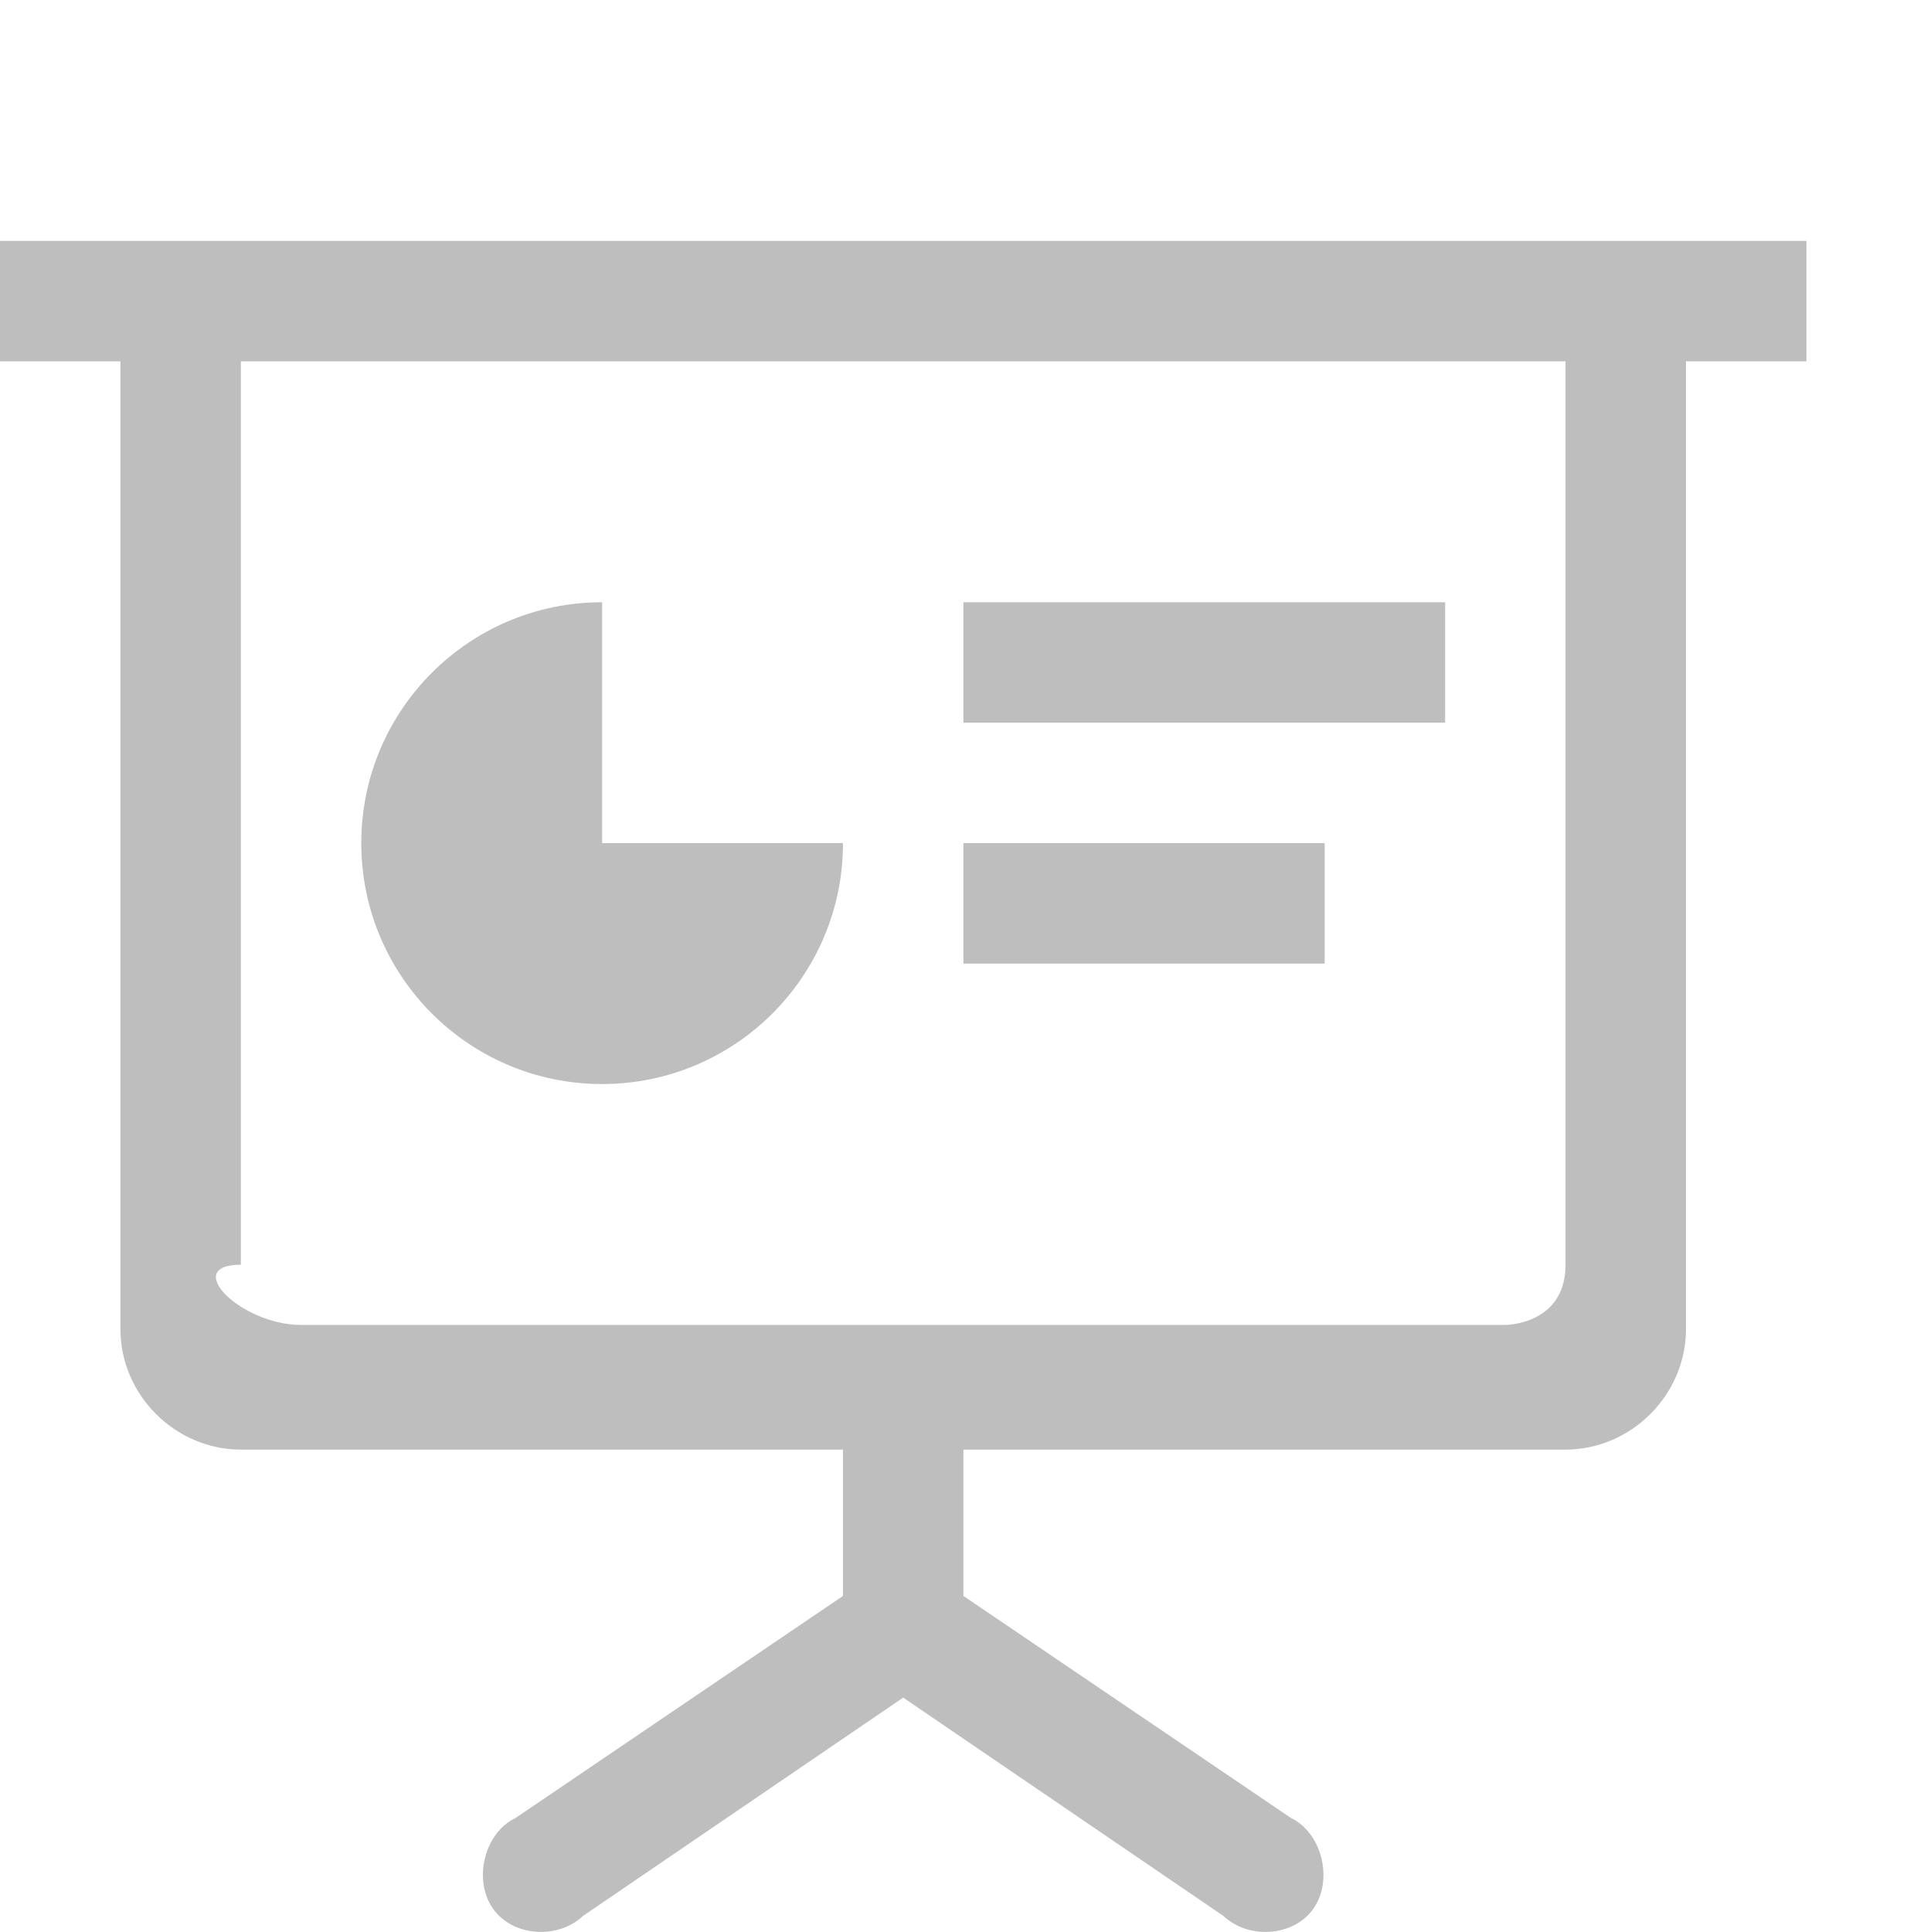
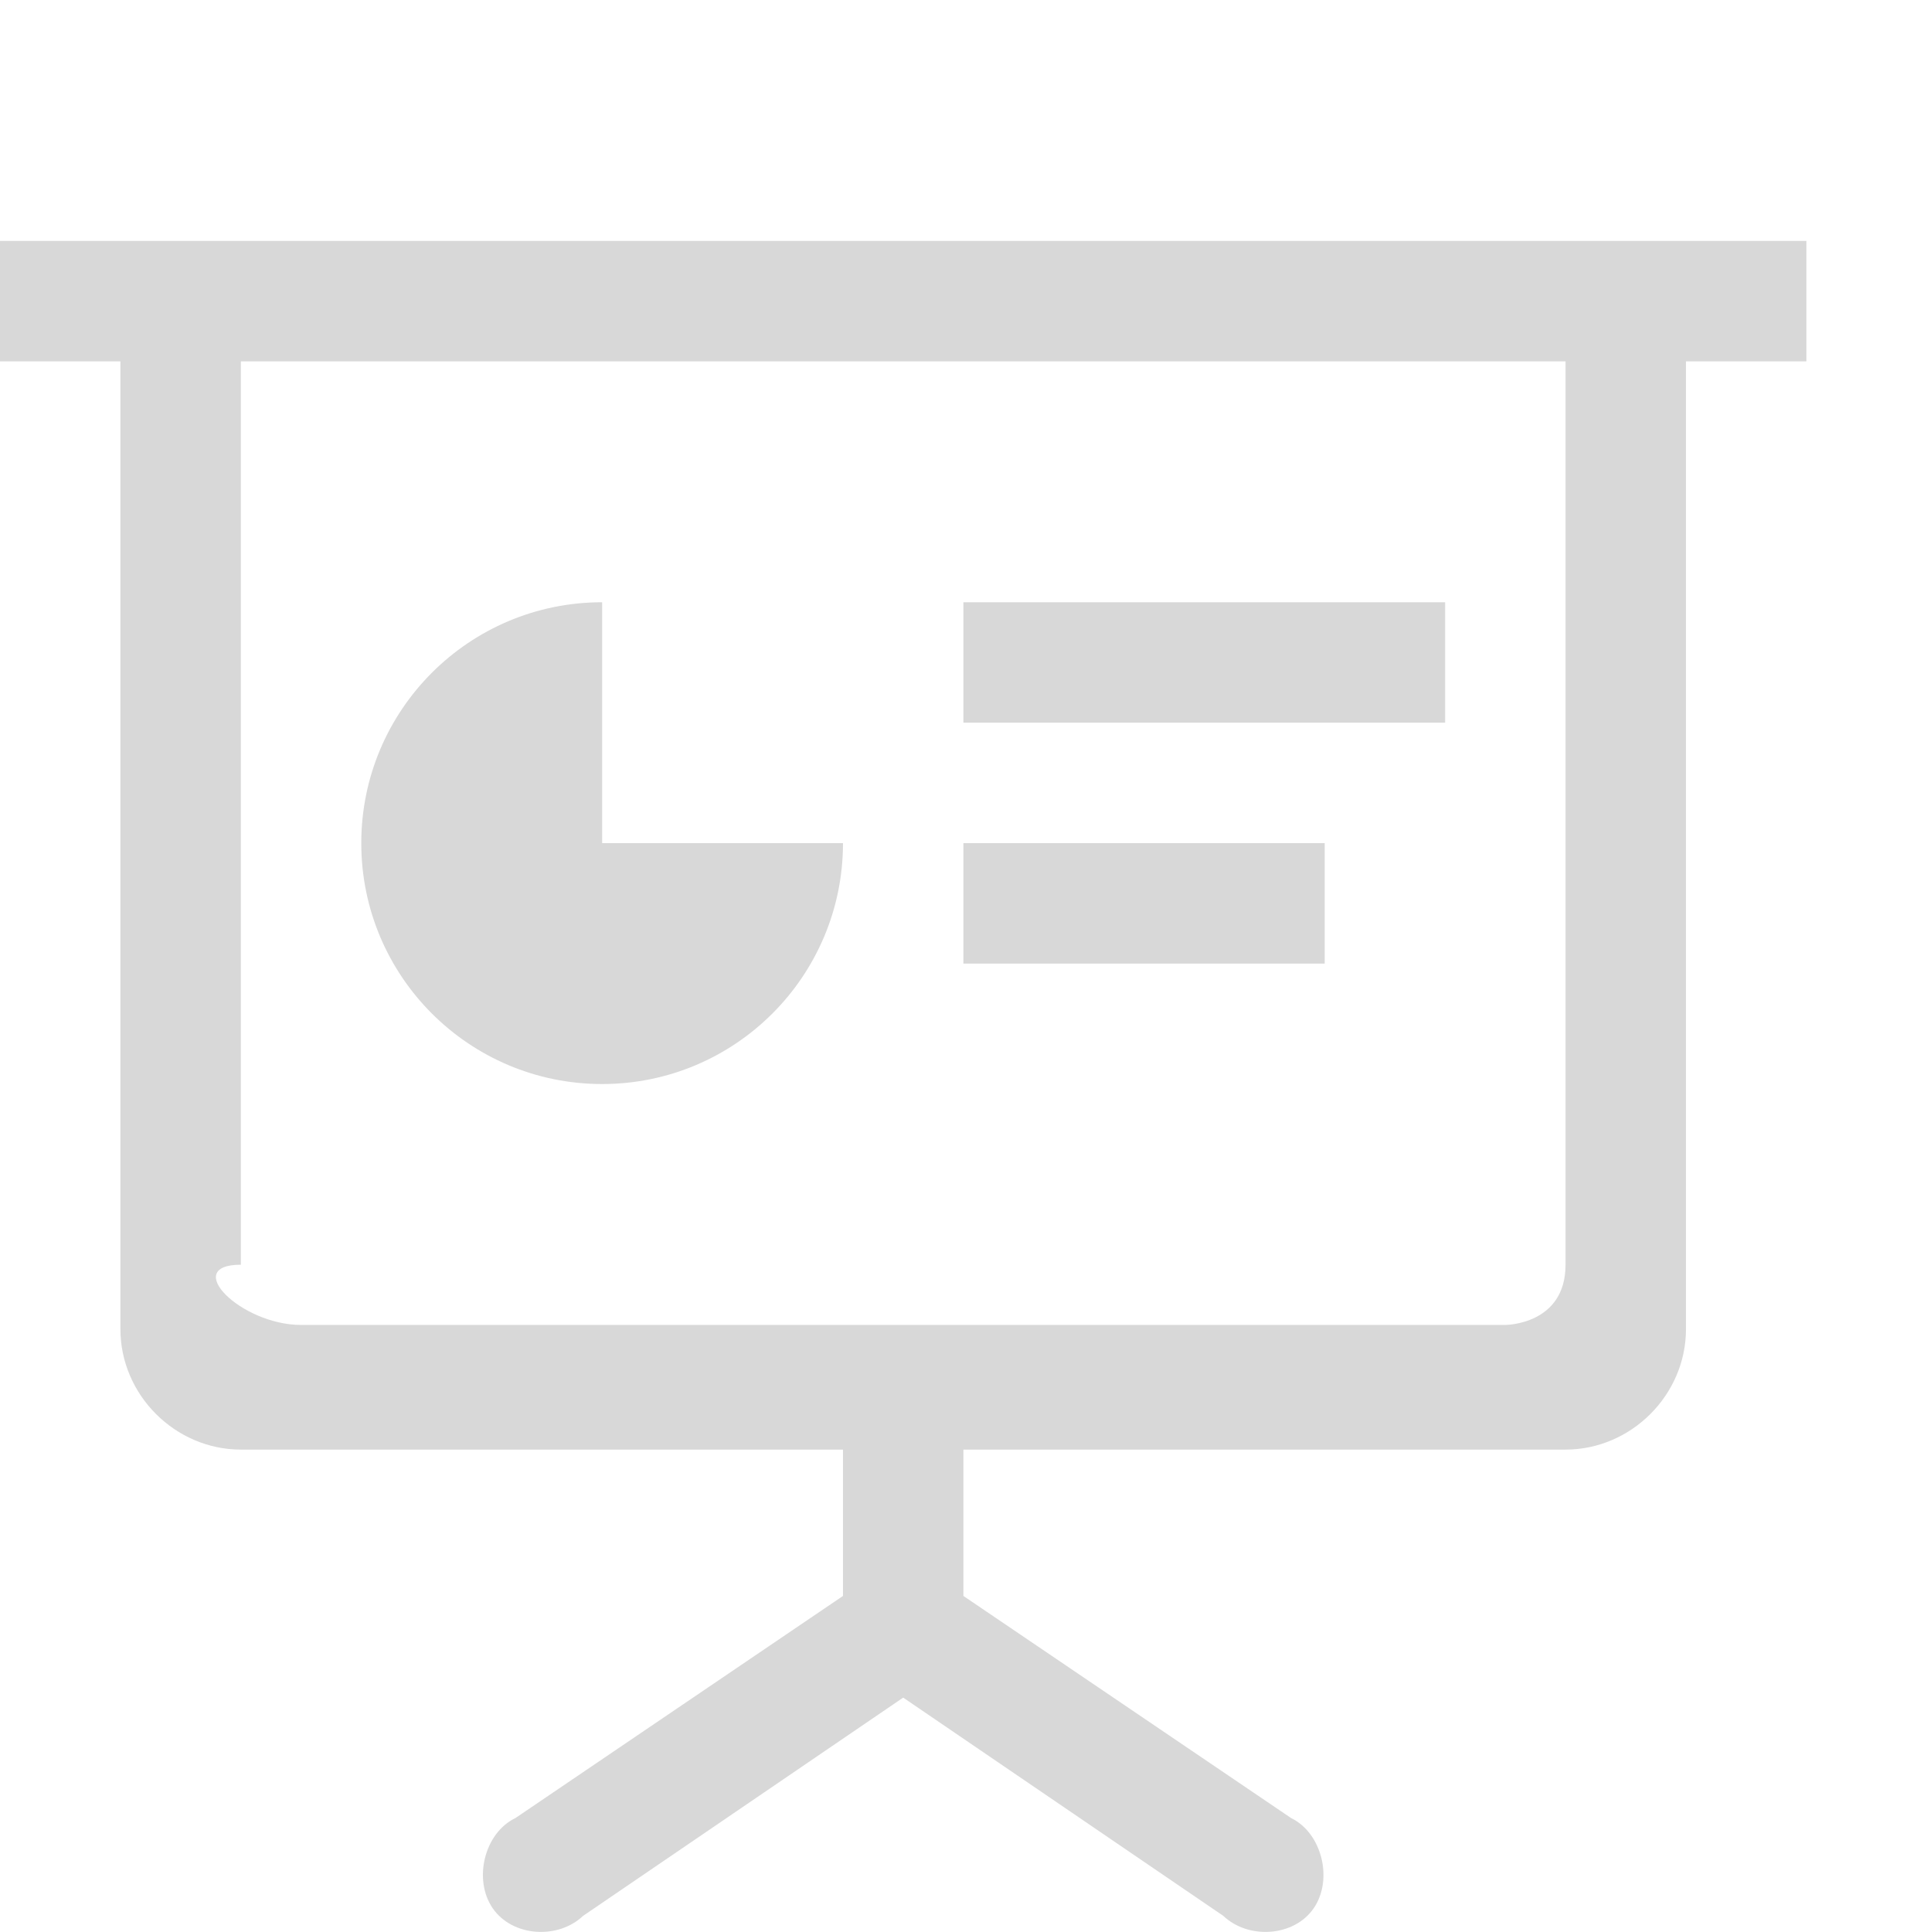
<svg xmlns="http://www.w3.org/2000/svg" height="16.04" width="16" version="1.1">
-   <path d="M0 2v1h1v8.035c0 .546.455 1 1 1h5v1.215l-2.72 1.844c-.26.125-.352.513-.188.75.164.236.541.26.75.062L7.5 14.094l2.658 1.812c.209.198.587.174.75-.062.164-.237.071-.625-.187-.75L8 13.25v-1.215h5c.545 0 1-.454 1-1V3h1V2zm2 1h11v7.5c0 .5-.5.5-.5.5h-10c-.5 0-1-.5-.5-.5zm3 2a2 2 0 1 0 2 2H5zm3 0v1h4V5zm0 2v1h3V7z" fill="#bebebe" />
+   <path d="M0 2v1h1v8.035c0 .546.455 1 1 1h5v1.215l-2.72 1.844c-.26.125-.352.513-.188.75.164.236.541.26.75.062L7.5 14.094l2.658 1.812c.209.198.587.174.75-.062.164-.237.071-.625-.187-.75L8 13.25v-1.215h5c.545 0 1-.454 1-1V3h1V2zm2 1h11v7.5c0 .5-.5.5-.5.5h-10c-.5 0-1-.5-.5-.5zm3 2a2 2 0 1 0 2 2H5zm3 0v1h4V5zm0 2v1h3V7z" fill="#d8d8d8" />
</svg>
